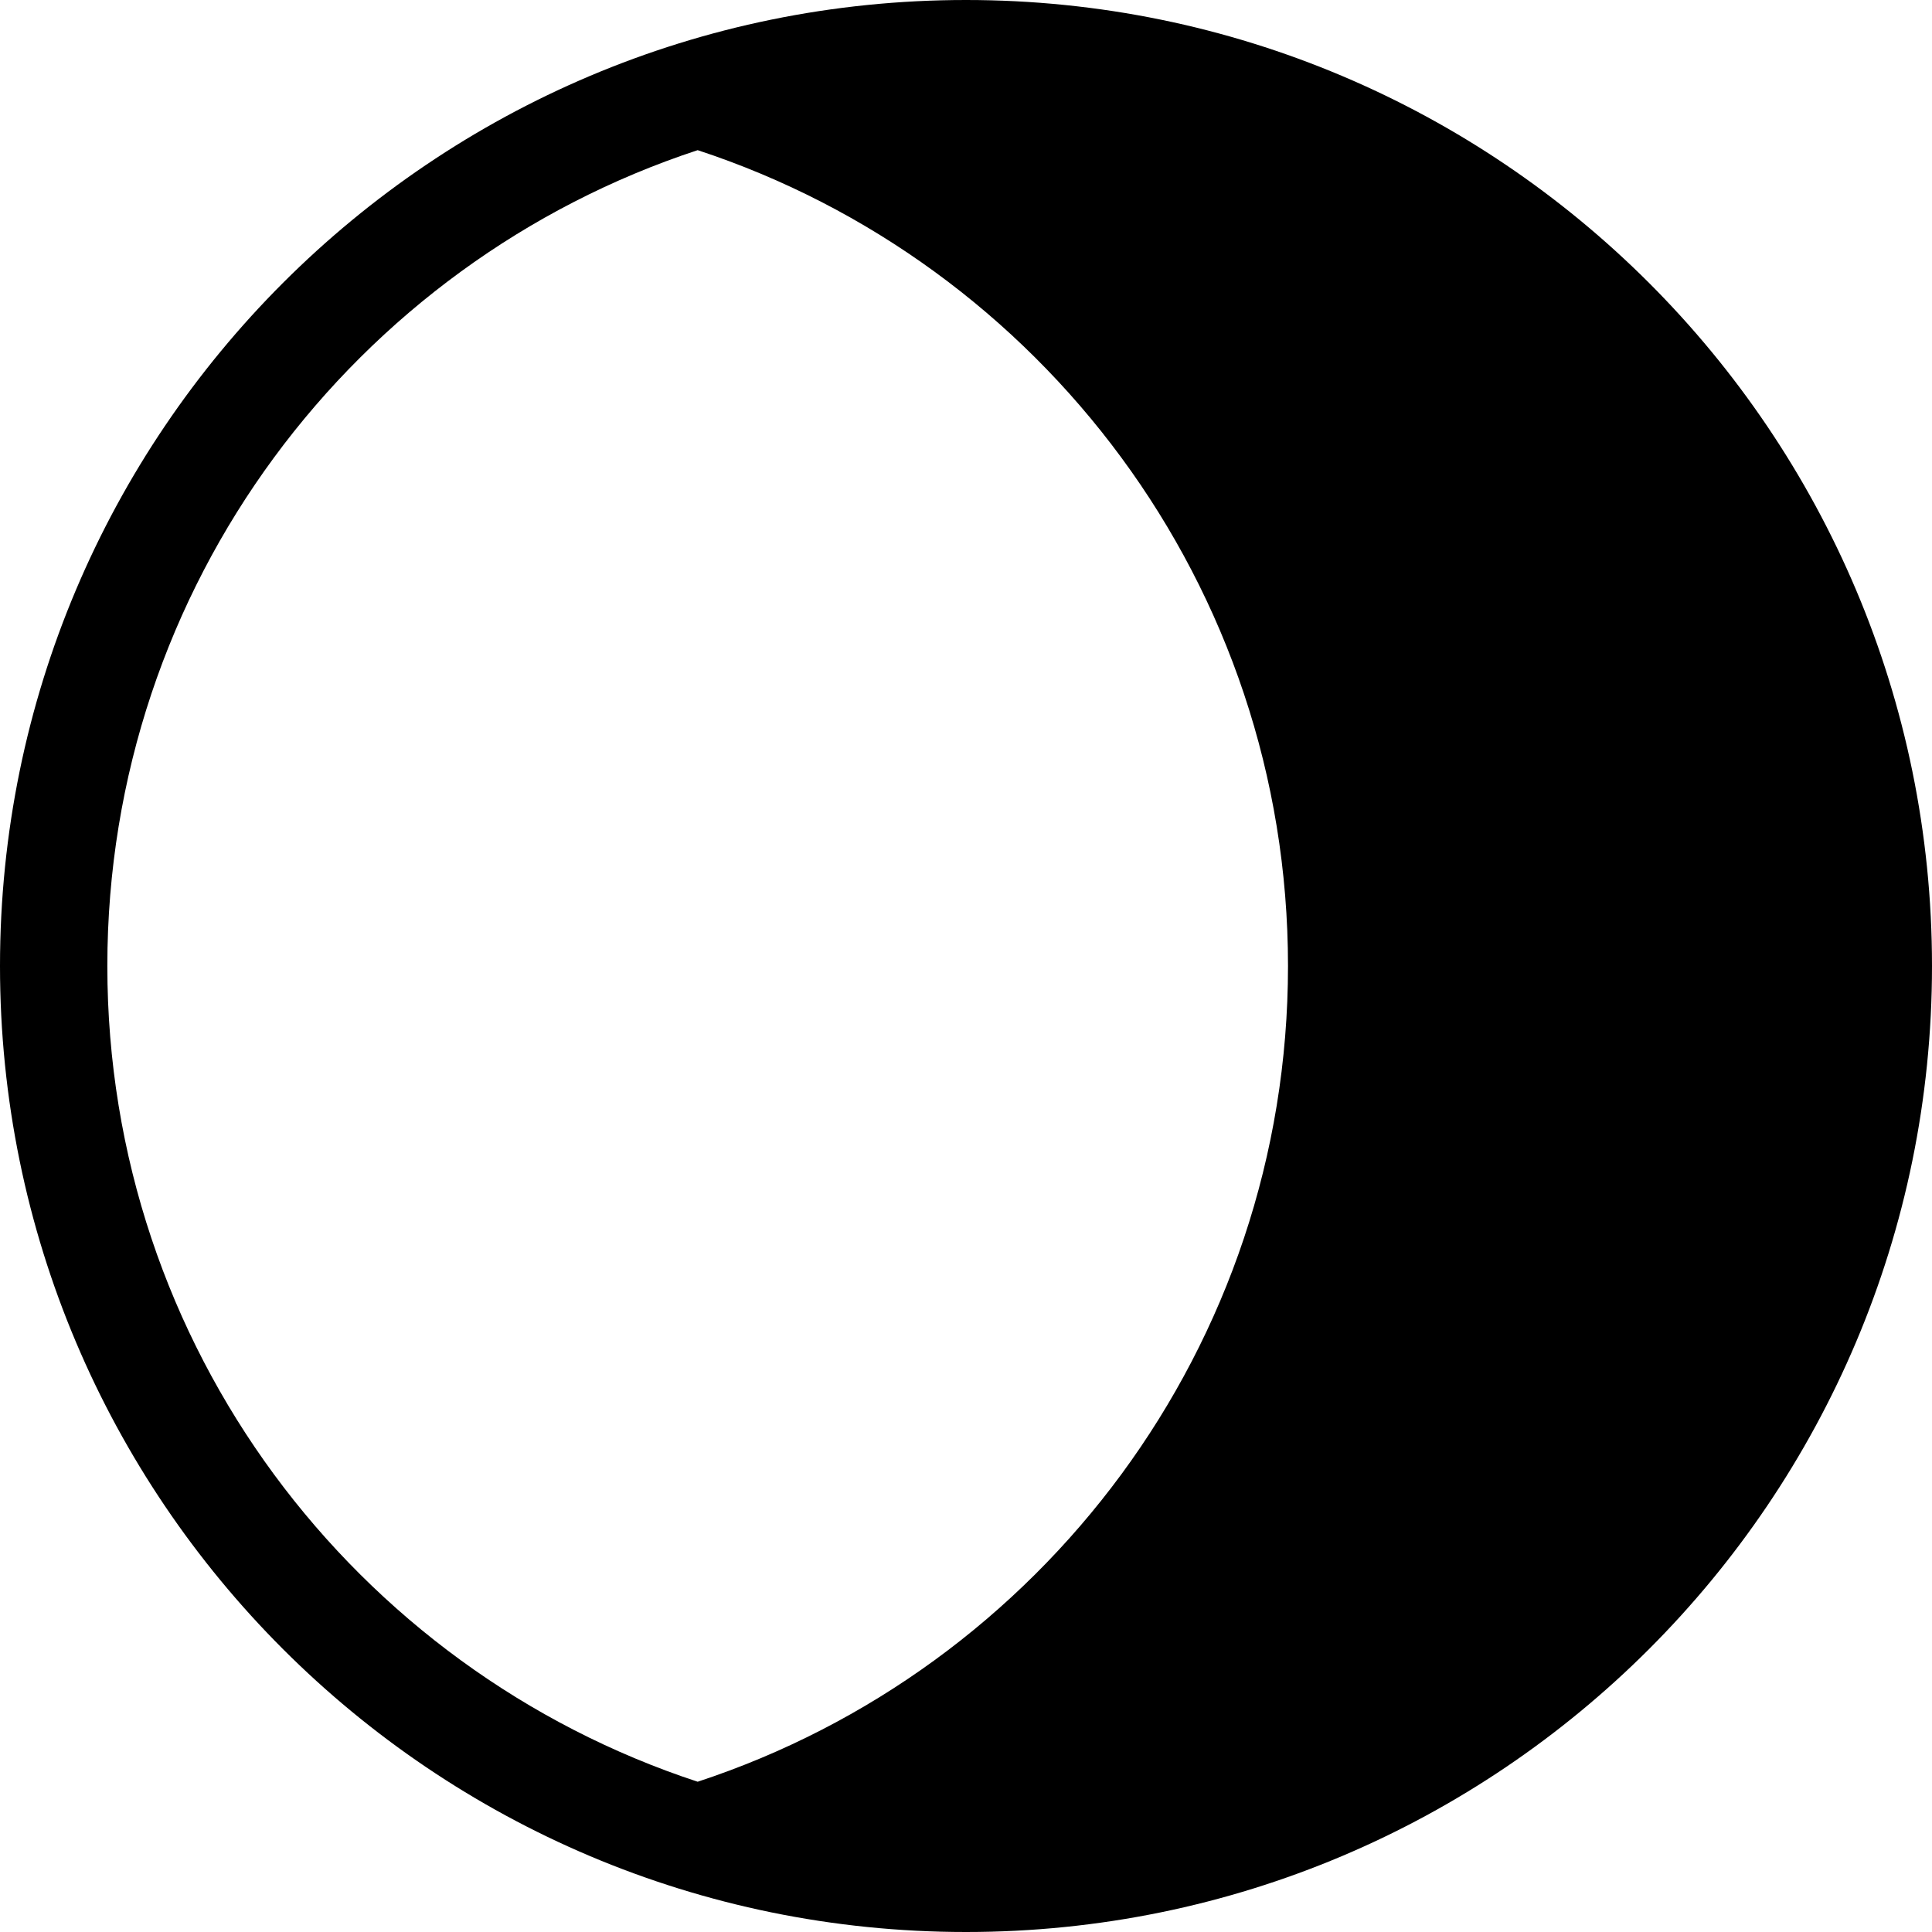
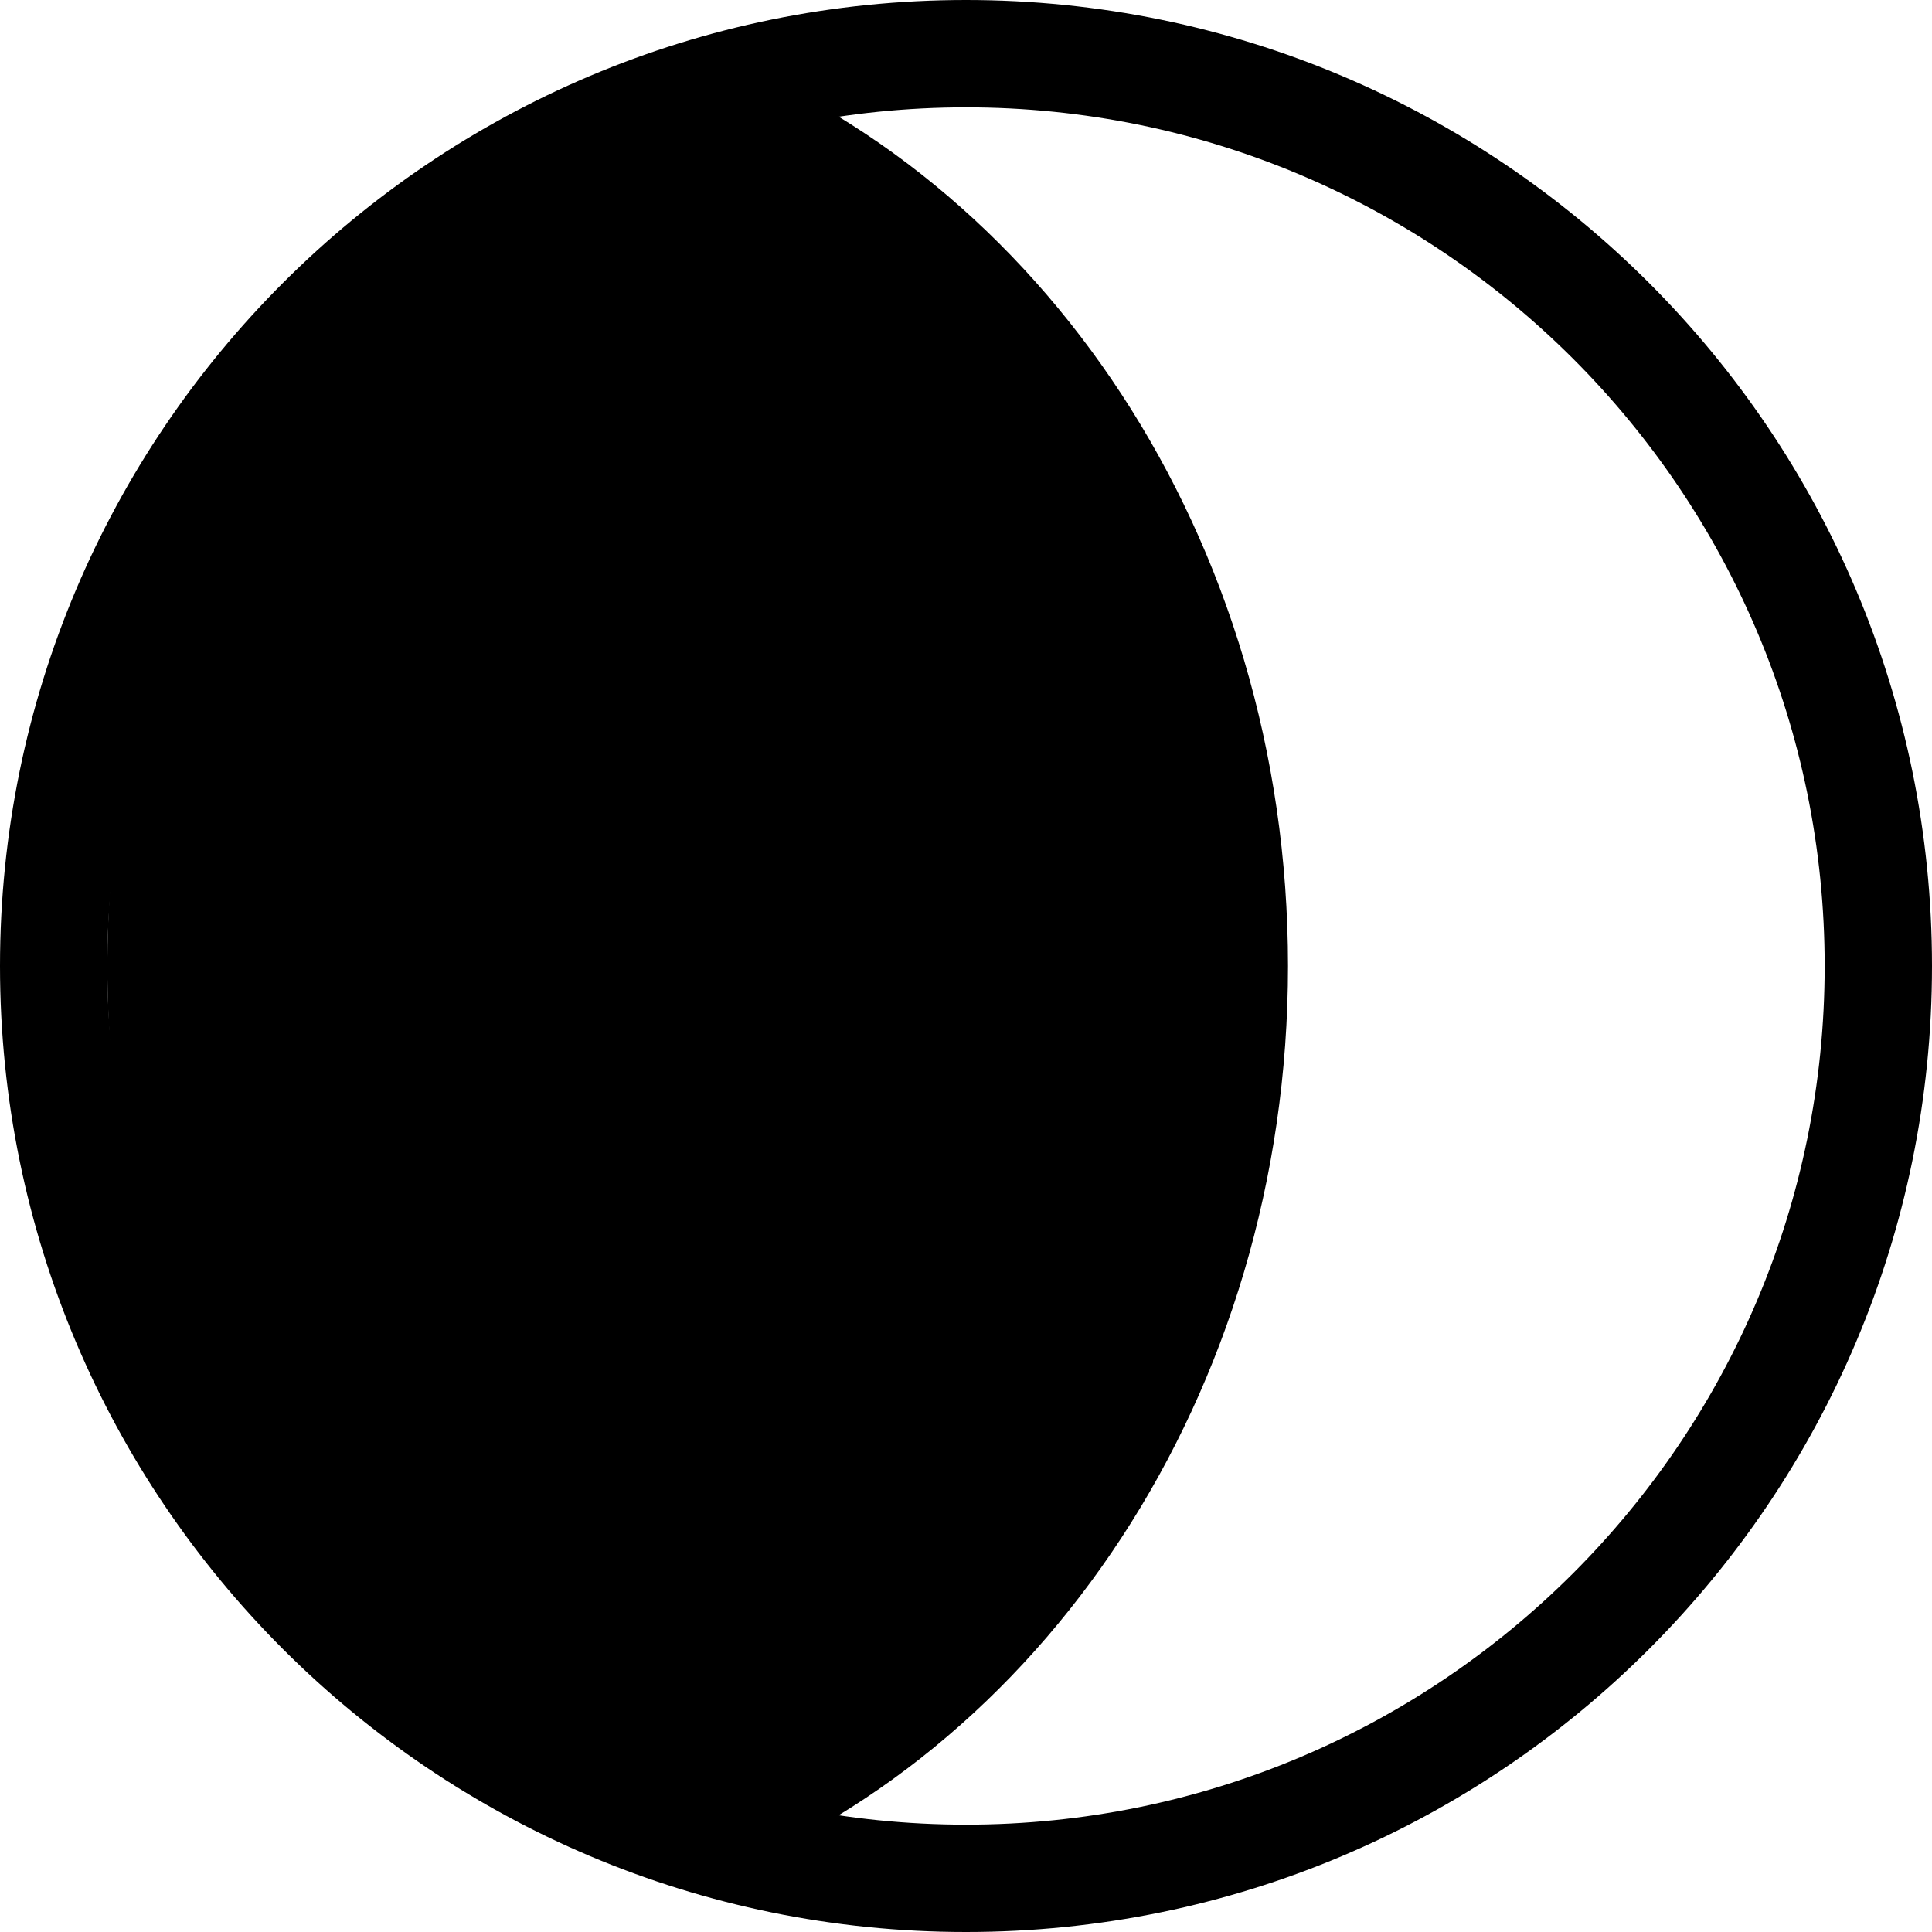
<svg xmlns="http://www.w3.org/2000/svg" width="36" height="36" viewBox="0 0 36 36" fill="none">
-   <path fill-rule="evenodd" clip-rule="evenodd" d="M18 0C27.941 0 36 8.059 36 18C36 27.941 27.941 36 18 36C8.059 36 0 27.941 0 18C0 8.059 8.059 0 18 0ZM13 33.2C19.387 31.1 24 25.09 24 18C24 10.91 19.388 4.898 13 2.798C6.612 4.898 2 10.91 2 18C2 25.09 6.612 31.101 13 33.2Z" fill="black" />
+   <path d="M34 18C34 9.163 26.837 2 18 2C9.163 2 2 9.163 2 18C2 26.837 9.163 34 18 34V36C8.059 36 0 27.941 0 18C0 8.059 8.059 0 18 0C27.941 0 36 8.059 36 18C36 27.941 27.941 36 18 36V34C26.837 34 34 26.837 34 18Z" fill="black" />
+   <path d="M14.182 0.517C13.782 0.627 13.388 0.754 13 0.897C19.388 3.26 24 10.023 24 18C24 25.977 19.387 32.739 13 35.102C13.979 35.464 15 35.723 16.053 35.867C8.135 34.786 2 27.2 2 18C2 9.539 7.189 2.443 14.182 0.517Z" fill="black" />
</svg>
